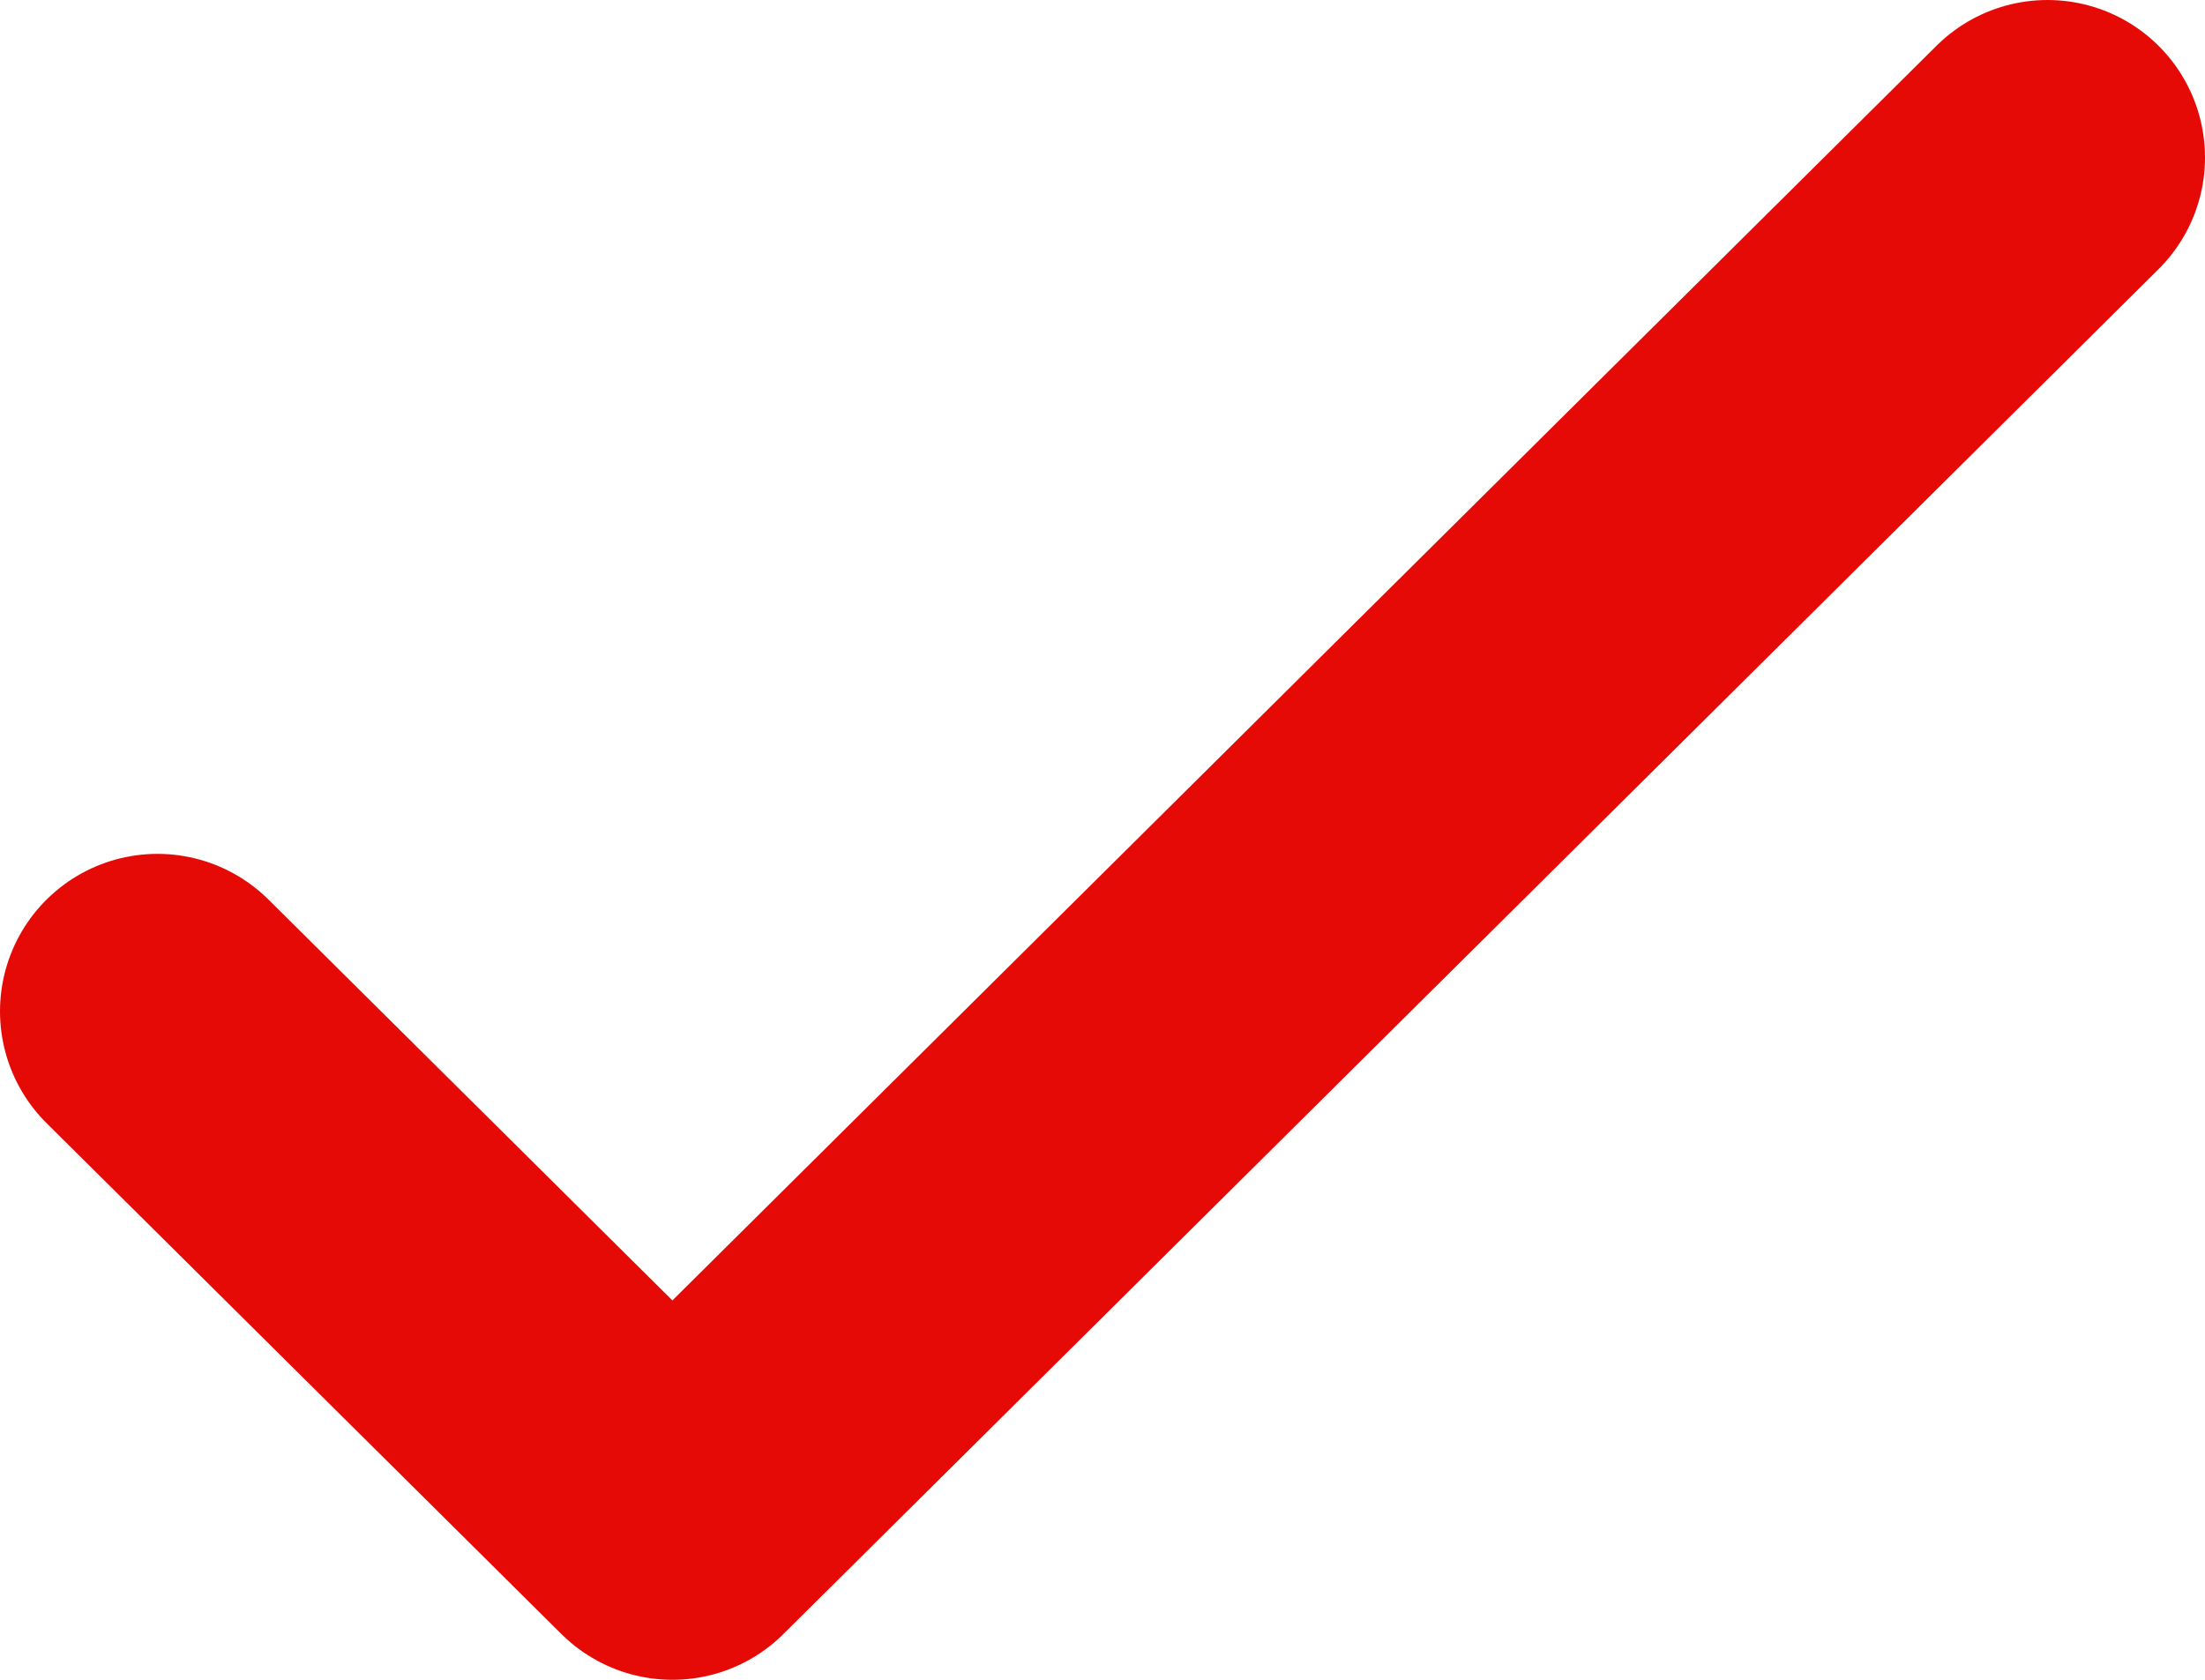
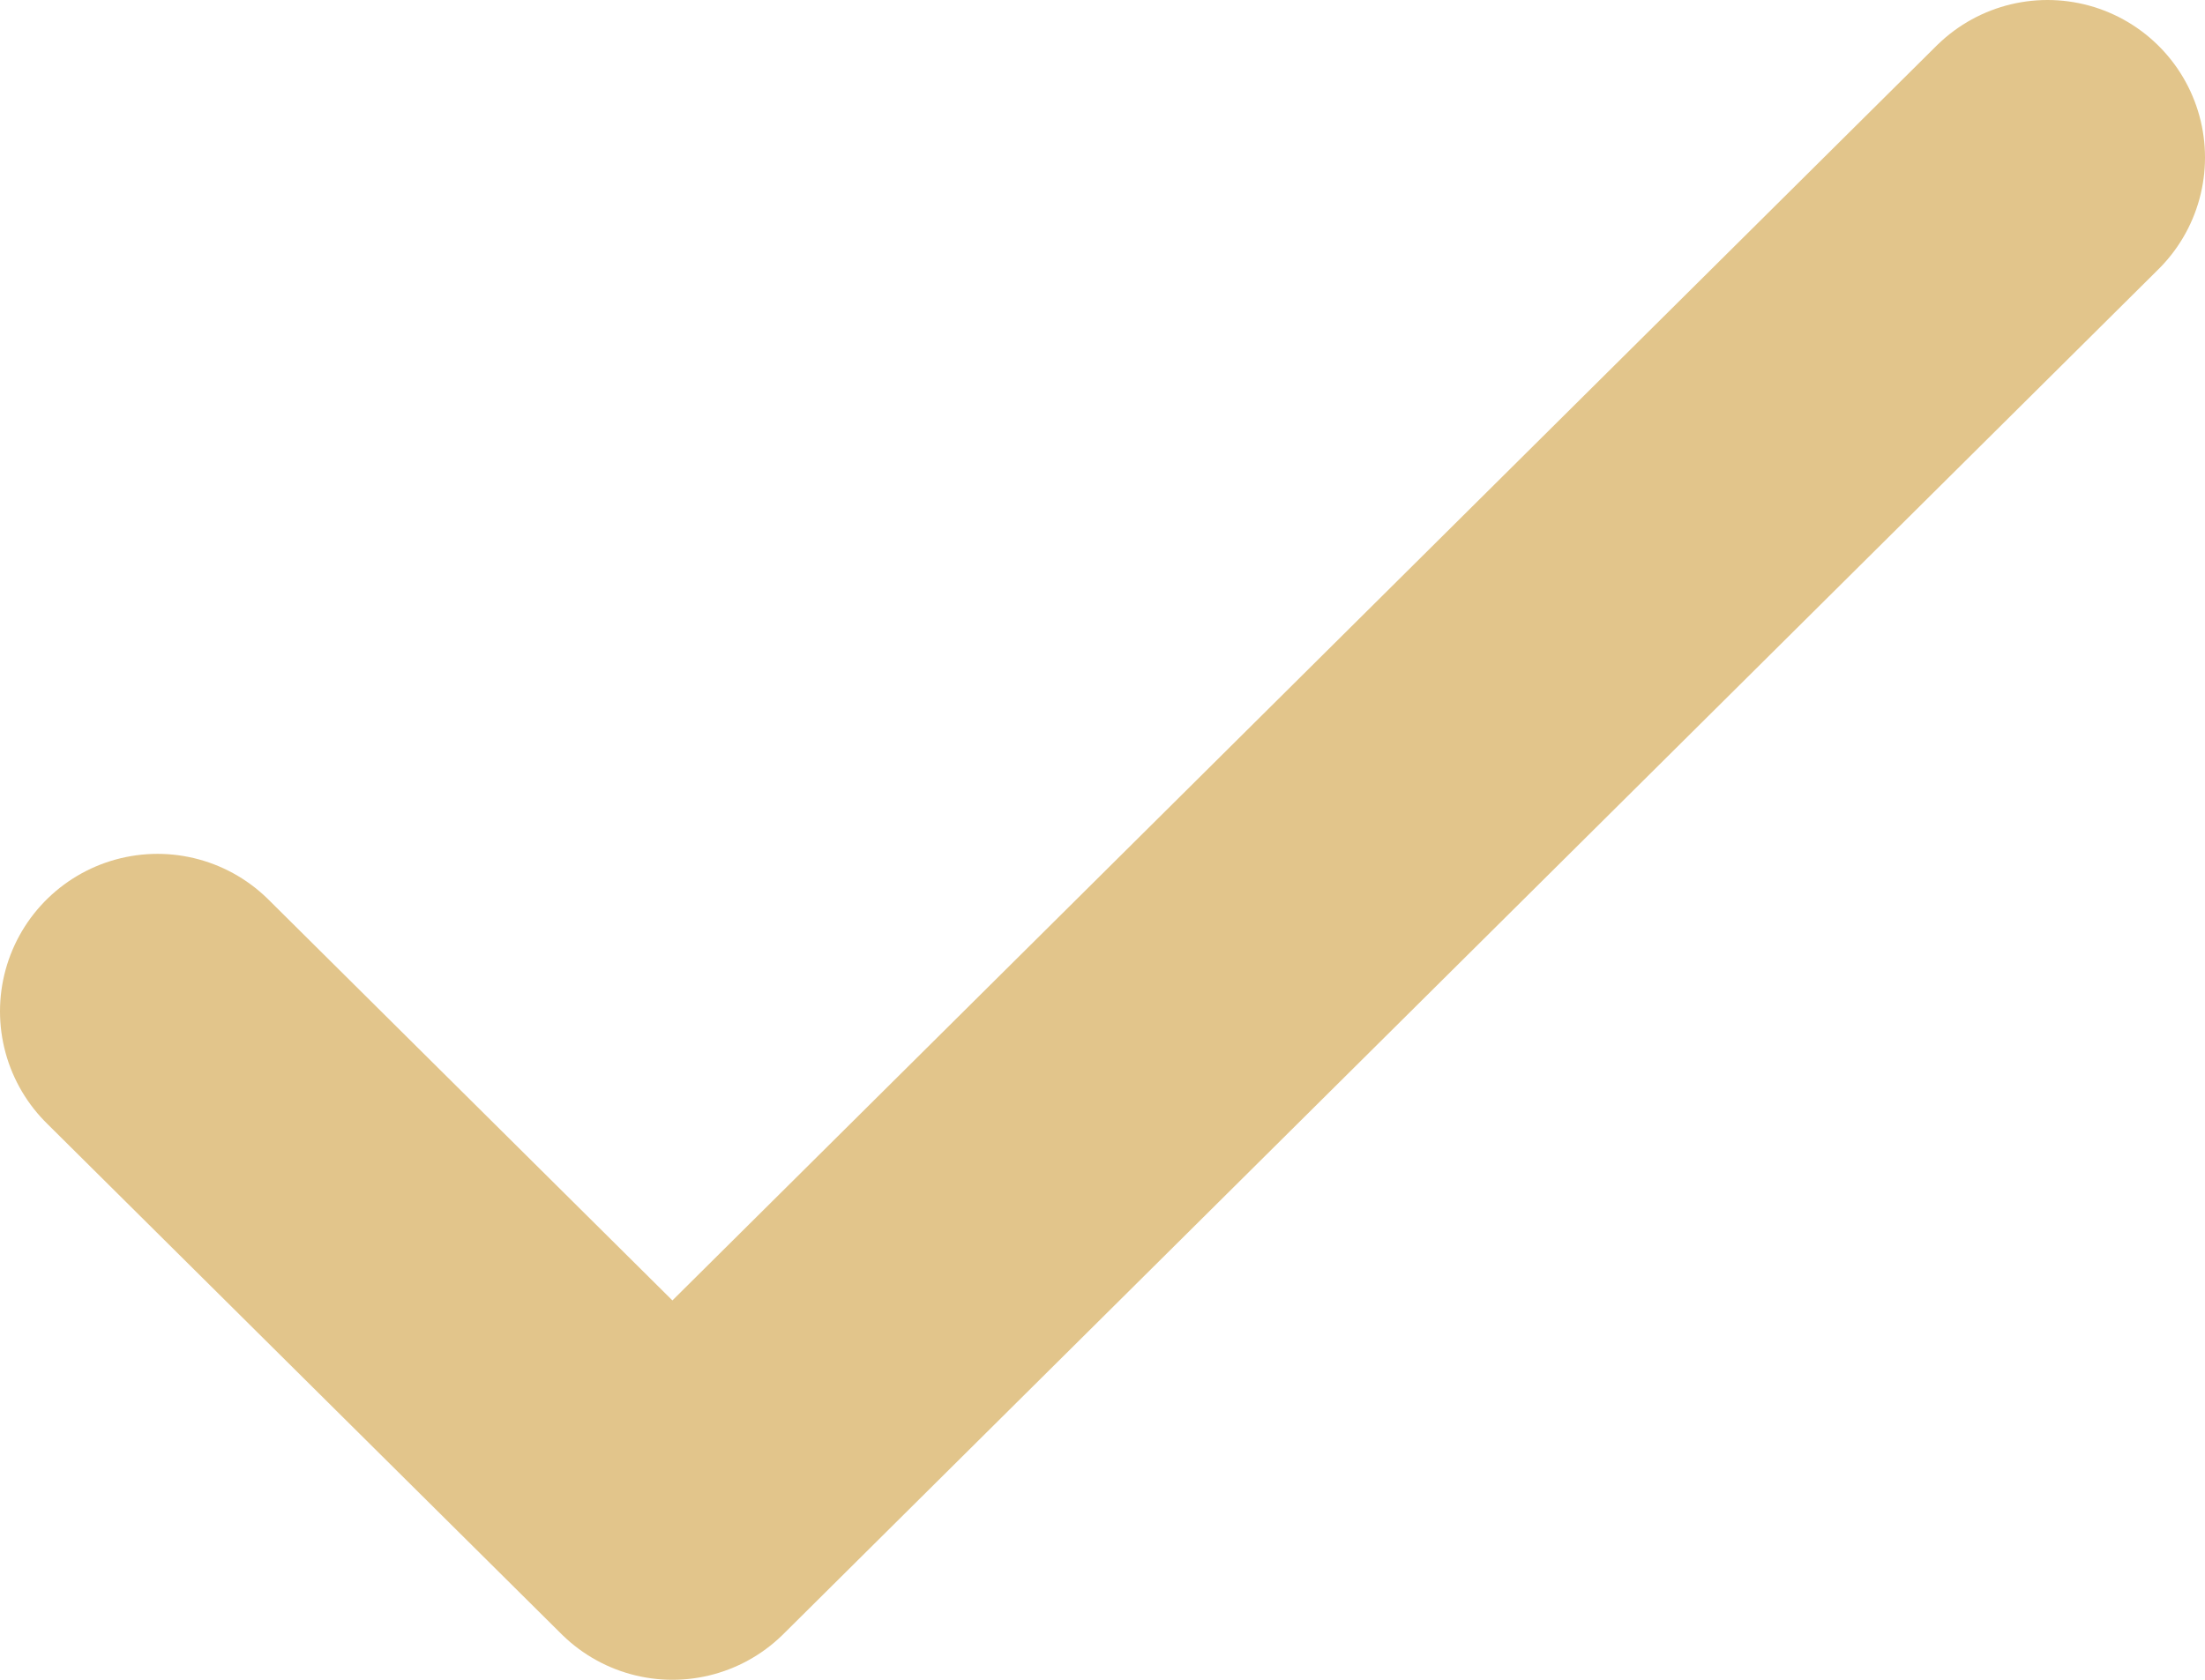
<svg xmlns="http://www.w3.org/2000/svg" width="21" height="16" viewBox="0 0 21 16" fill="none">
-   <path d="M1.5 9.633L6.404 14.5L19.5 1.5" stroke="#E60A06" stroke-width="3" stroke-linecap="round" stroke-linejoin="round" />
+   <path d="M1.5 9.633L6.404 14.5L19.5 1.5" stroke="#e2c58b" stroke-width="3" stroke-linecap="round" stroke-linejoin="round" />
</svg>
